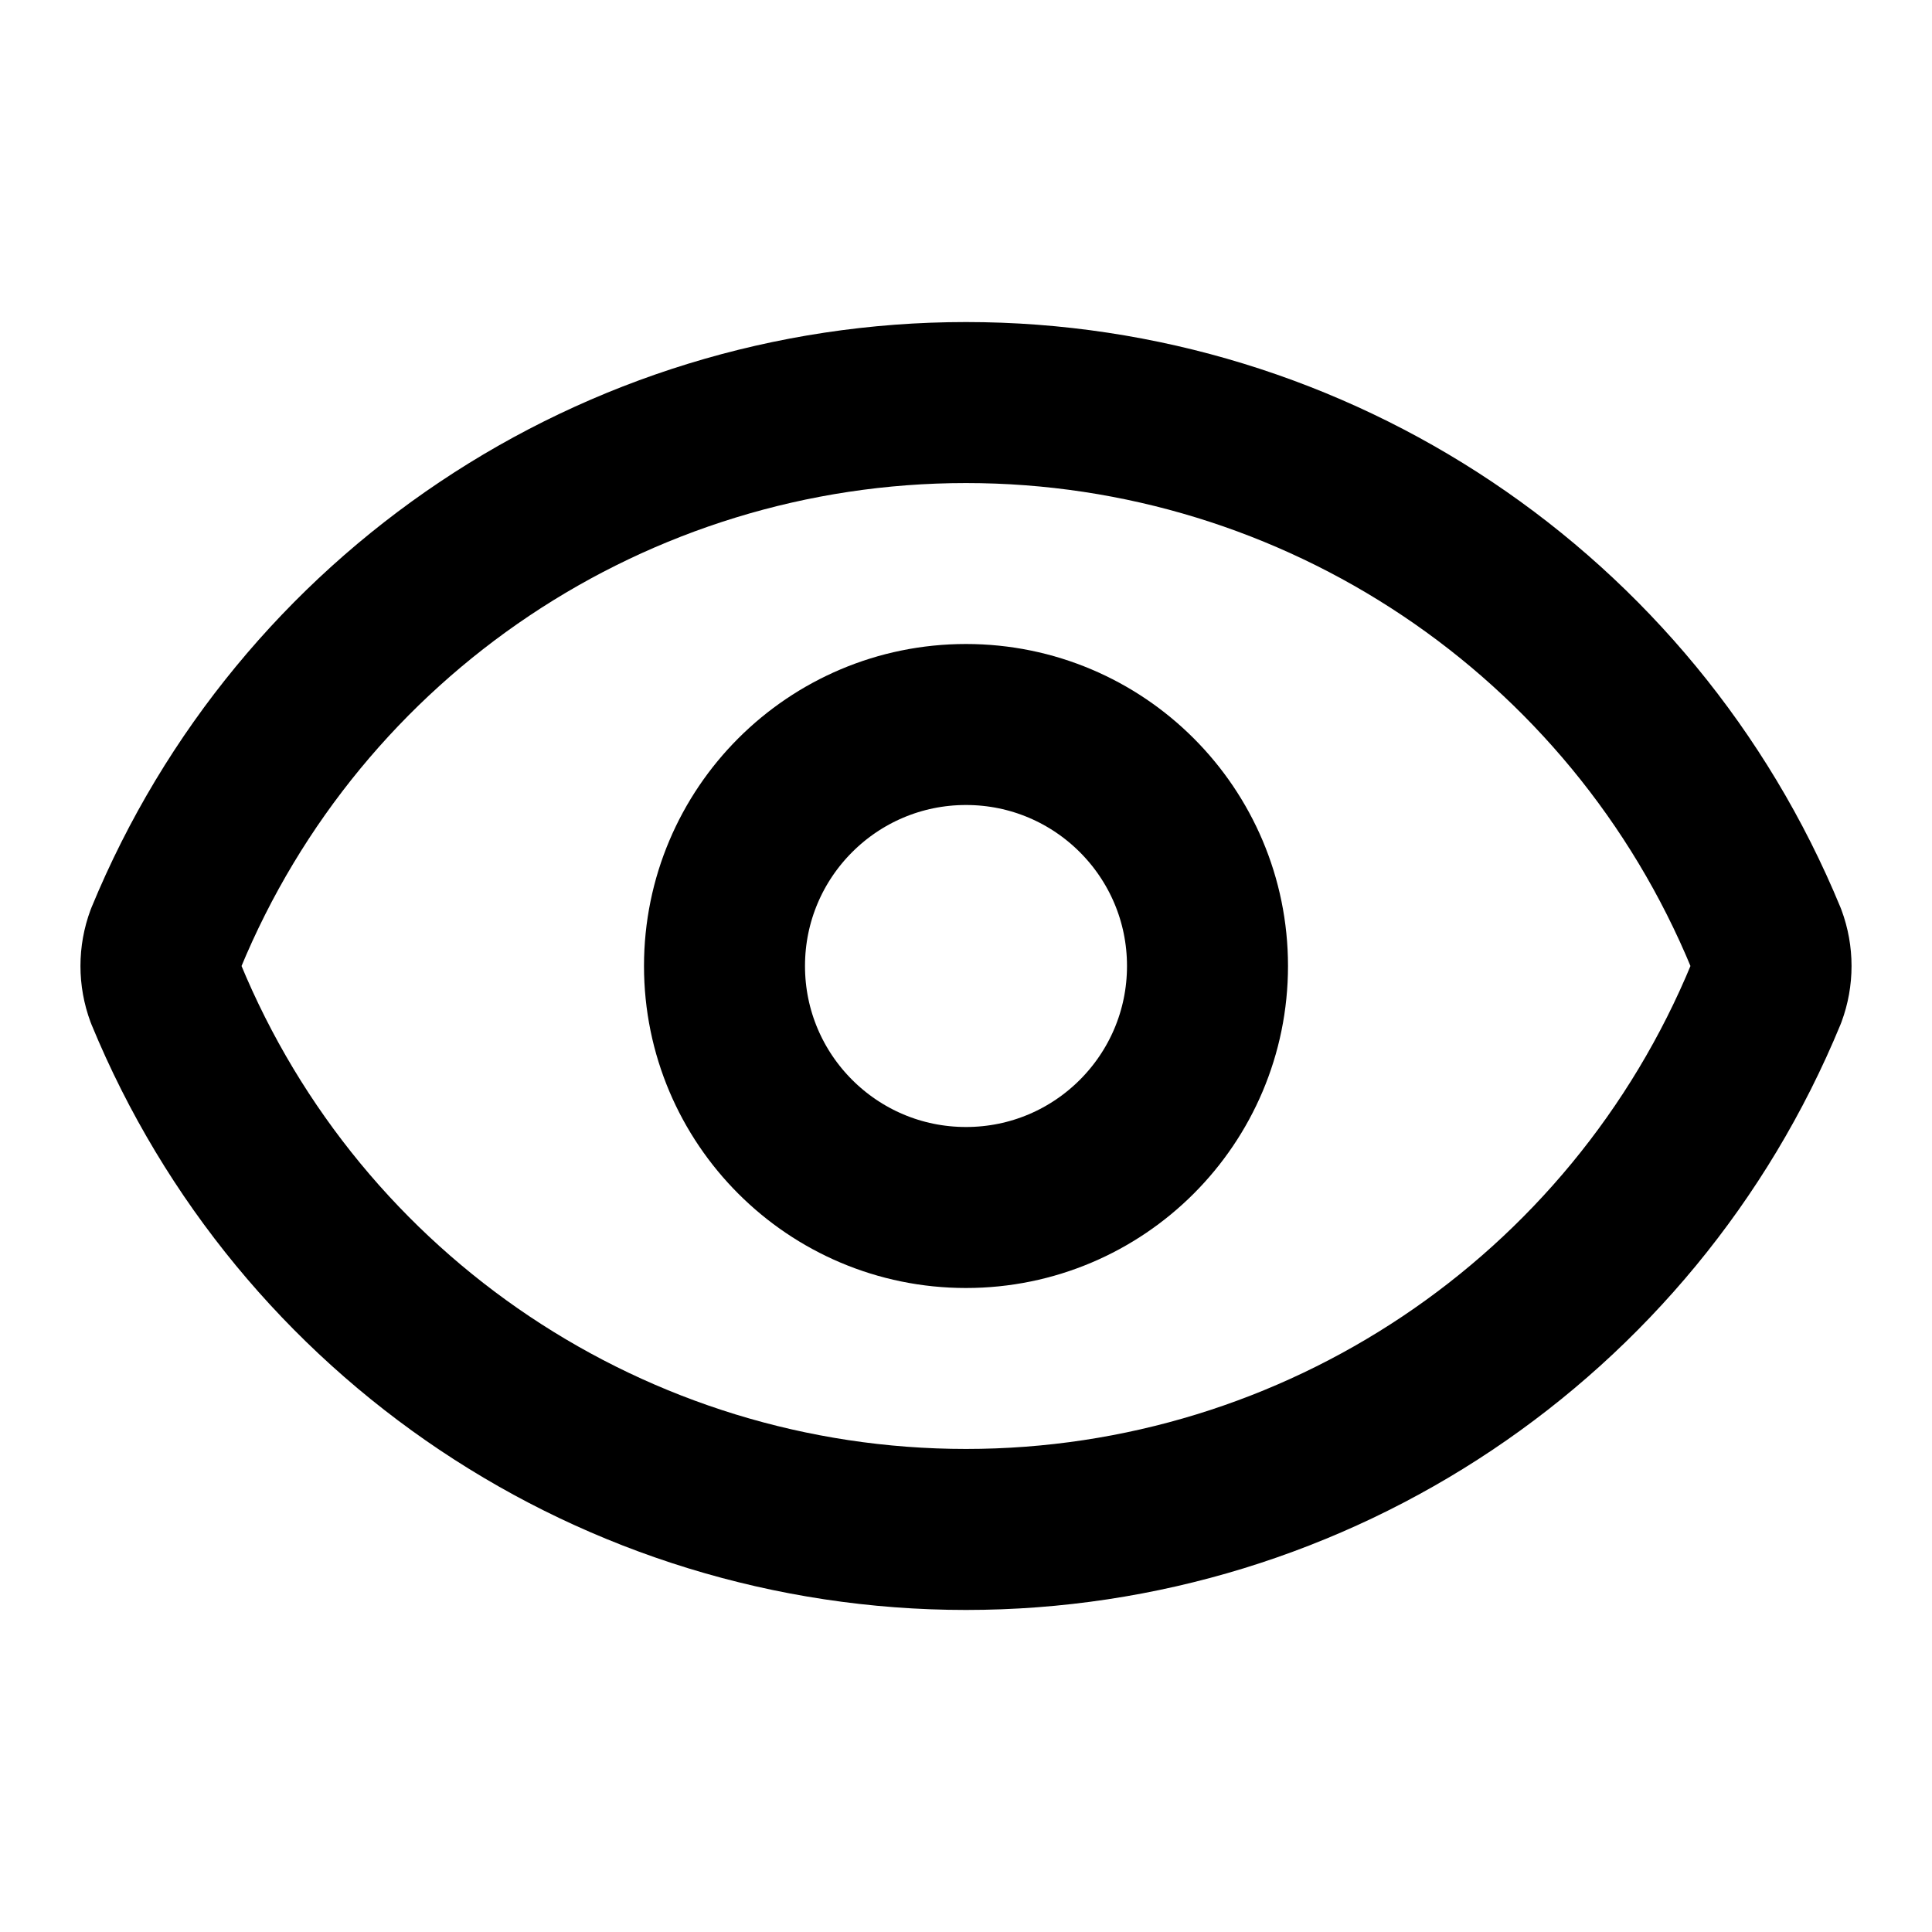
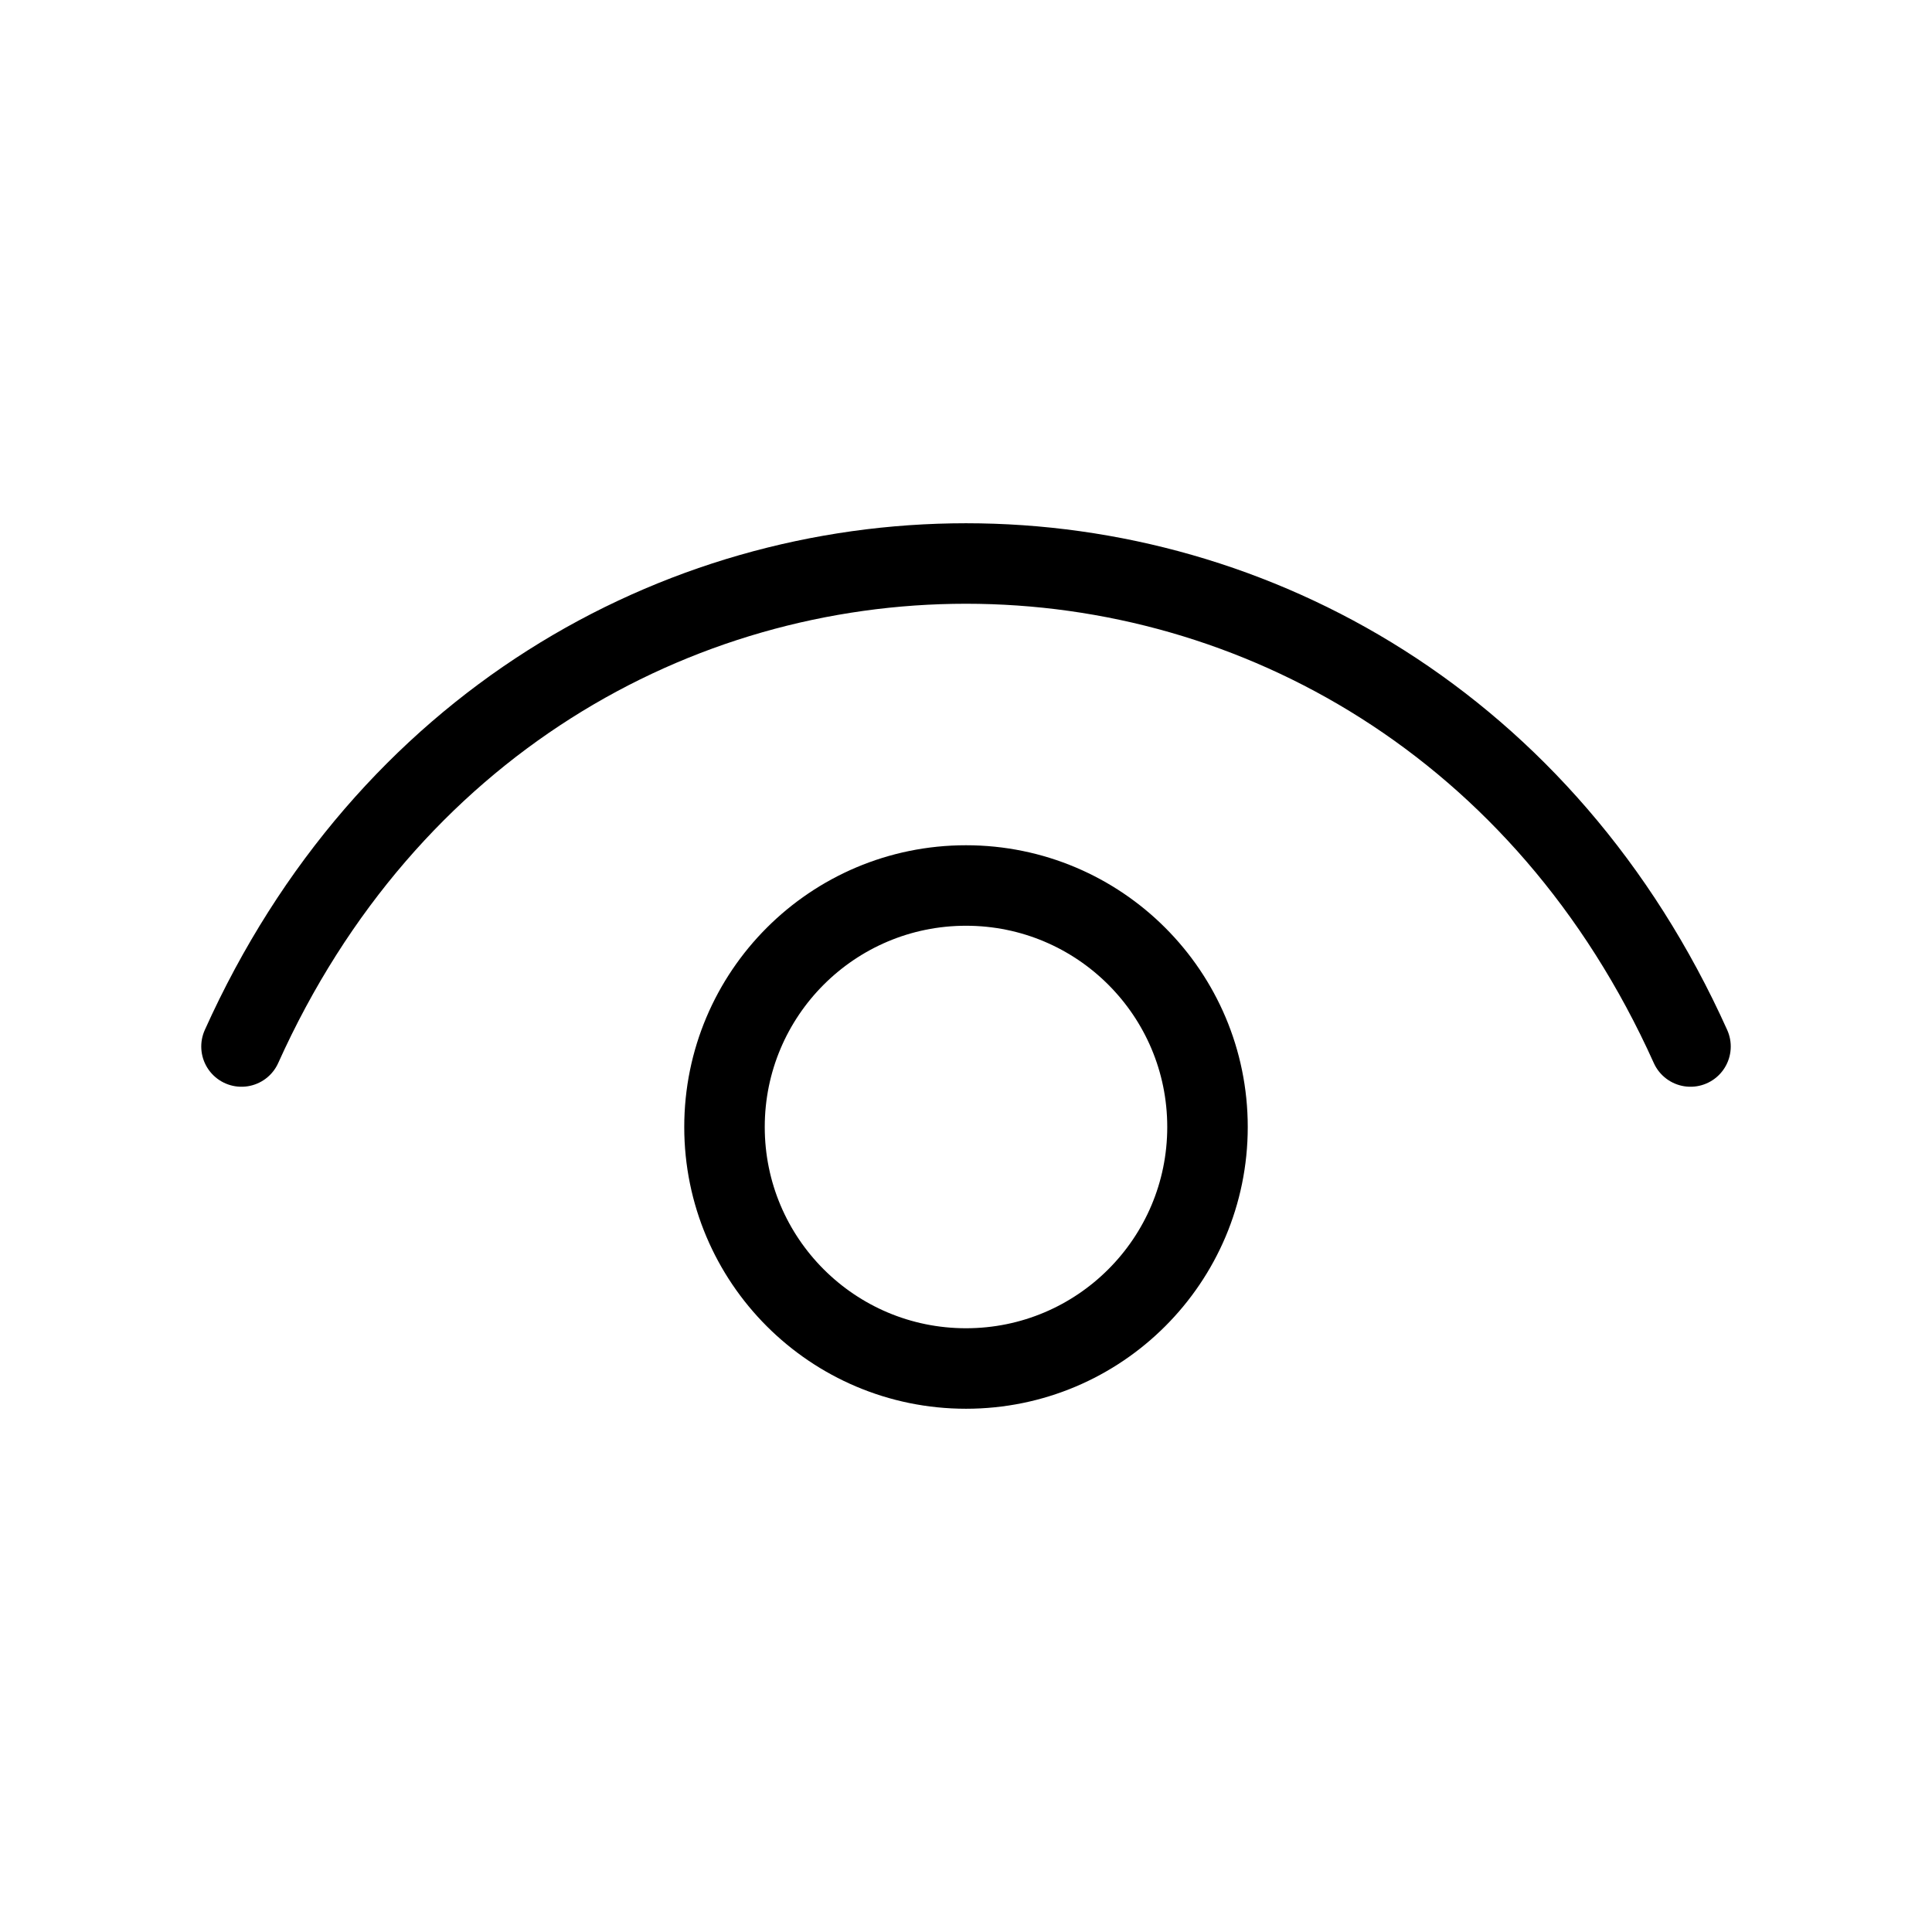
- <svg xmlns="http://www.w3.org/2000/svg" viewBox="0 0 24 24">
-   <g fill="none" stroke="currentColor" stroke-width="2" stroke-linecap="round" stroke-linejoin="round">
-     <path d="M2.062 12.348a1 1 0 0 1 0-.696 10.75 10.75 0 0 1 19.876 0 1 1 0 0 1 0 .696 10.75 10.75 0 0 1-19.876 0" />
-     <circle cx="12" cy="12" r="3" />
-   </g>
+ <svg xmlns="http://www.w3.org/2000/svg" viewBox="0 0 24 24" fill="none">
+   <path d="M3 13C6.6 5 17.4 5 21 13" stroke="currentColor" stroke-linecap="round" stroke-linejoin="round" />
+   <path d="M12 17C10.343 17 9 15.657 9 14C9 12.343 10.343 11 12 11C13.657 11 15 12.343 15 14C15 15.657 13.657 17 12 17Z" stroke="currentColor" stroke-linecap="round" stroke-linejoin="round" />
</svg>
